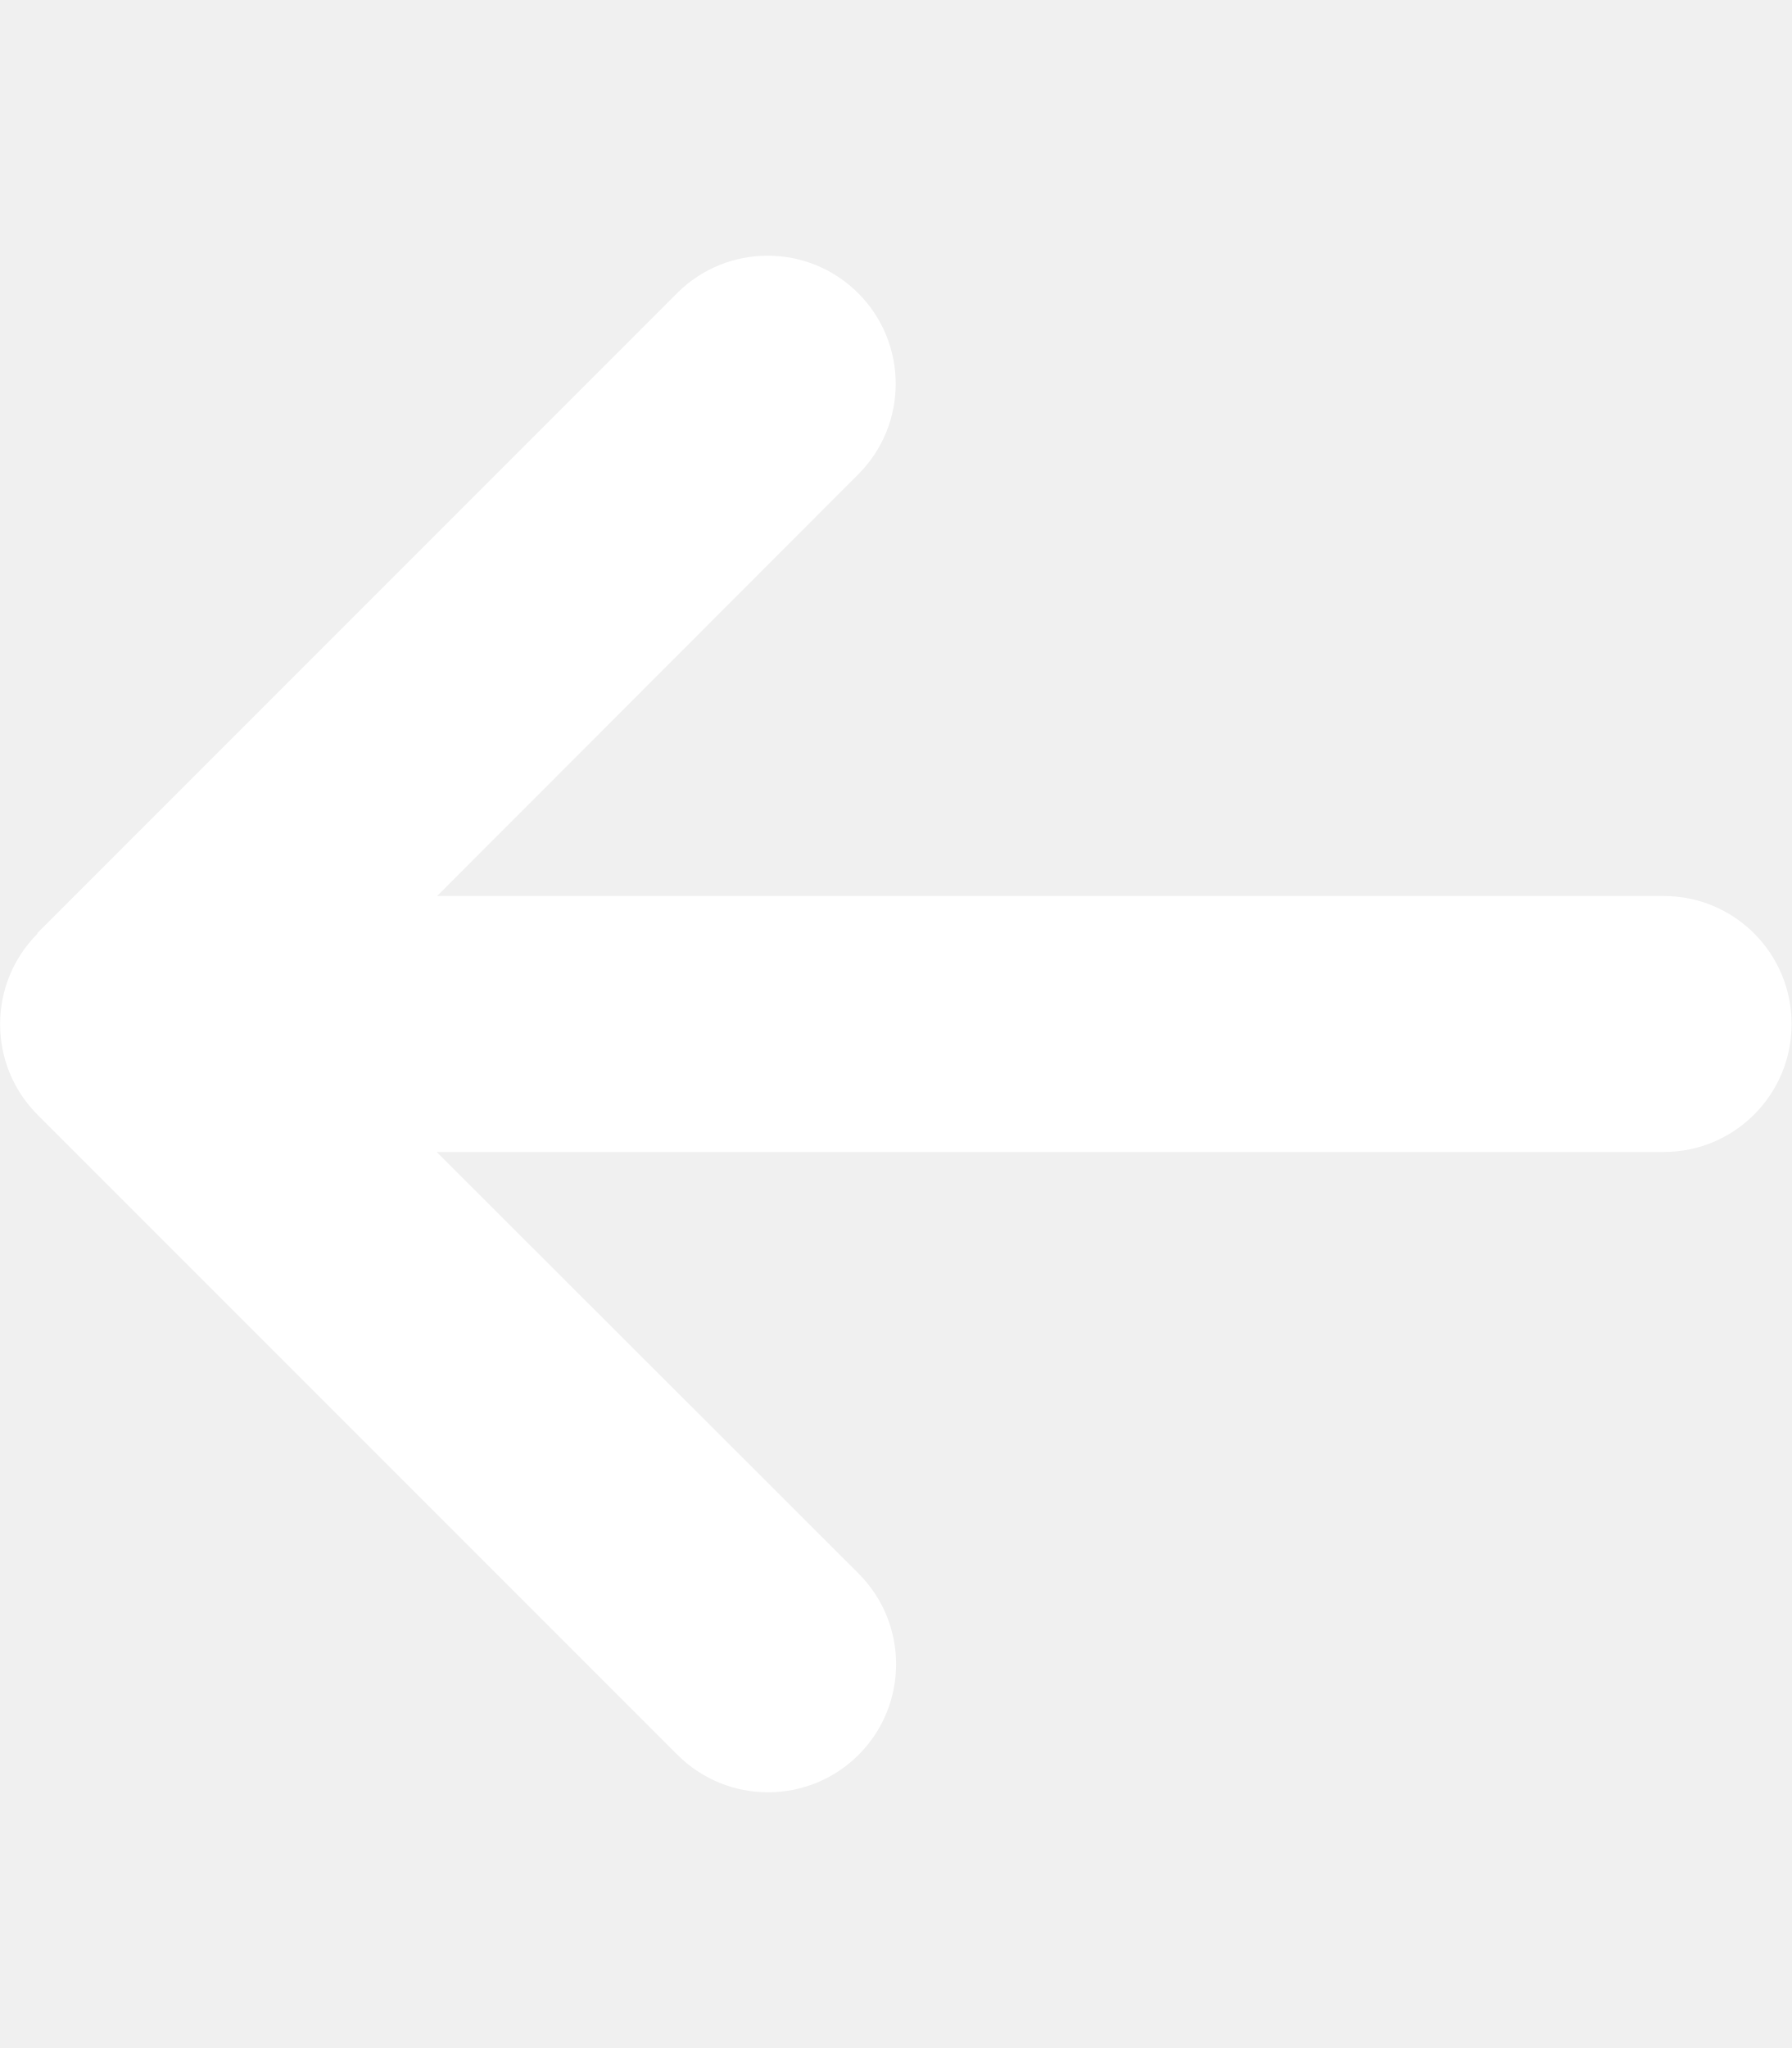
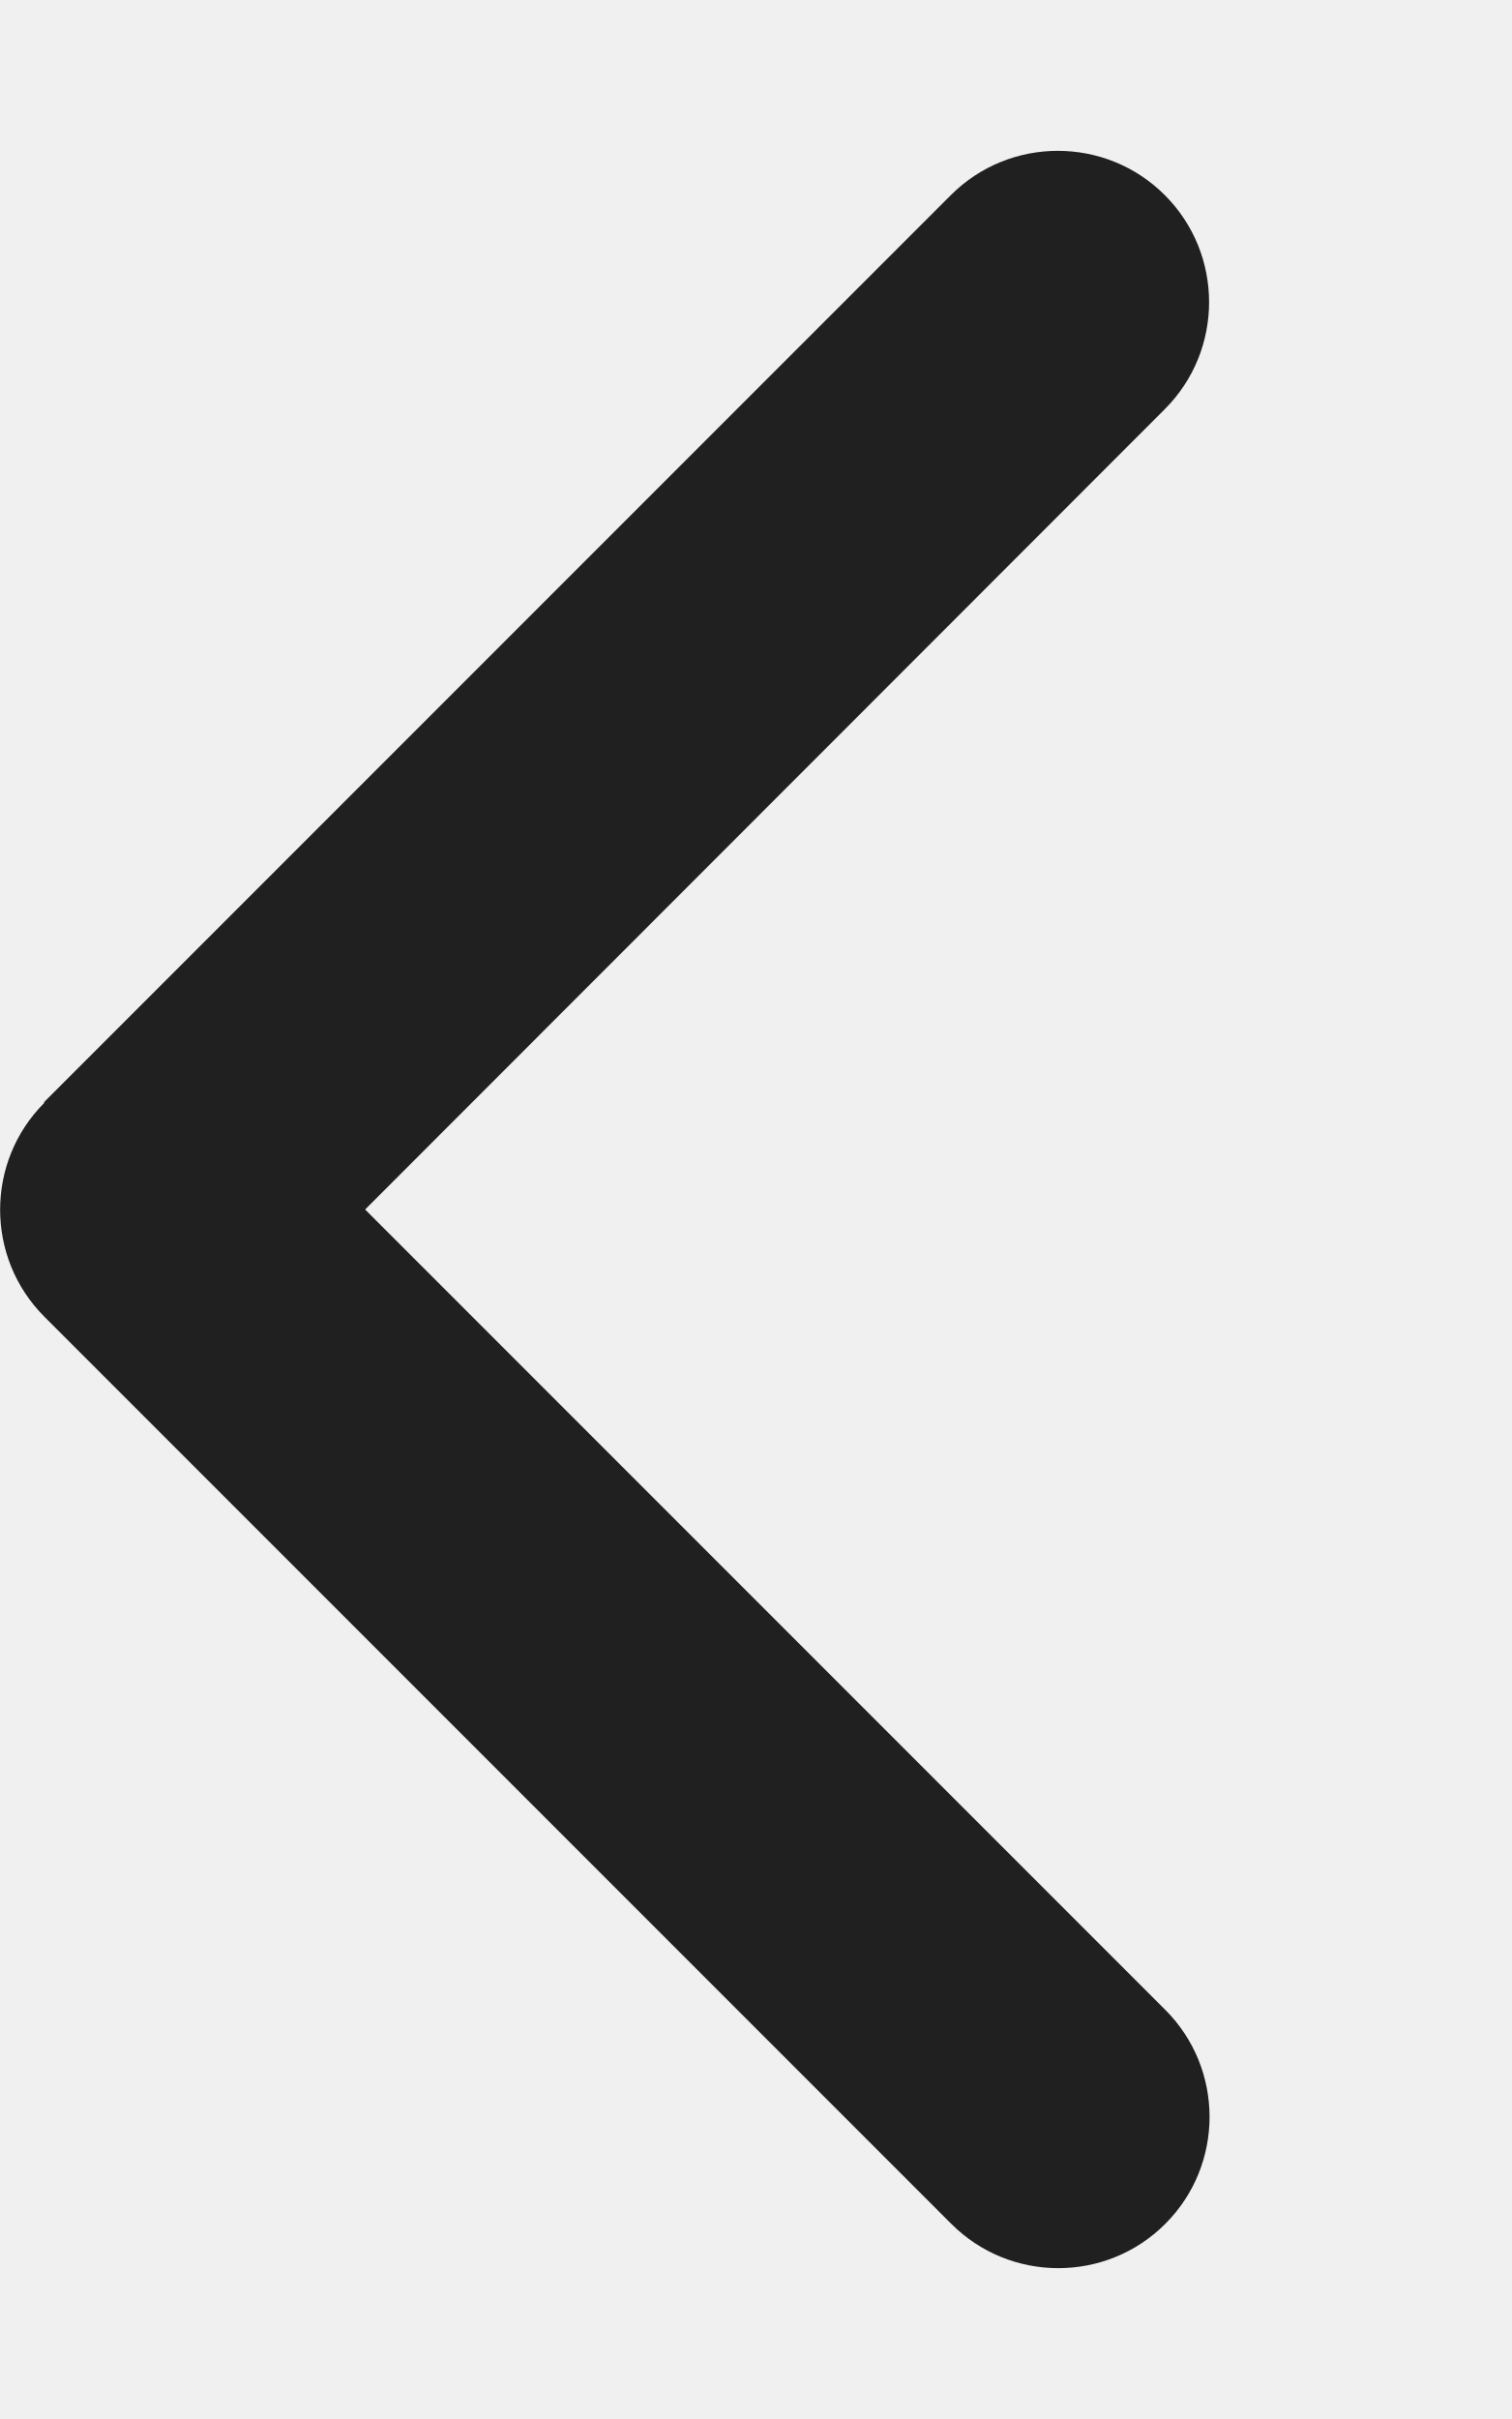
- <svg xmlns="http://www.w3.org/2000/svg" height="1em" viewBox="0 0 448 512">
-   <path fill="#fff" d="M9.4 233.4c-12.5 12.5-12.5 32.8 0 45.3l160 160c12.5 12.5 32.8 12.5 45.3 0s12.5-32.8 0-45.3L109.2 288 416 288c17.7 0 32-14.3 32-32s-14.3-32-32-32l-306.7 0L214.6 118.6c12.5-12.5 12.5-32.8 0-45.3s-32.8-12.5-45.3 0l-160 160z" />
+ <svg xmlns="http://www.w3.org/2000/svg" height="1.5em" viewBox="0 0 320 512">
+   <path fill="#202020" d="M9.4 233.4c-12.5 12.5-12.5 32.8 0 45.3l192 192c12.5 12.5 32.8 12.5 45.3 0s12.5-32.8 0-45.3L77.3 256 246.6 86.6c12.5-12.5 12.5-32.8 0-45.3s-32.8-12.5-45.3 0l-192 192z" />
</svg>
